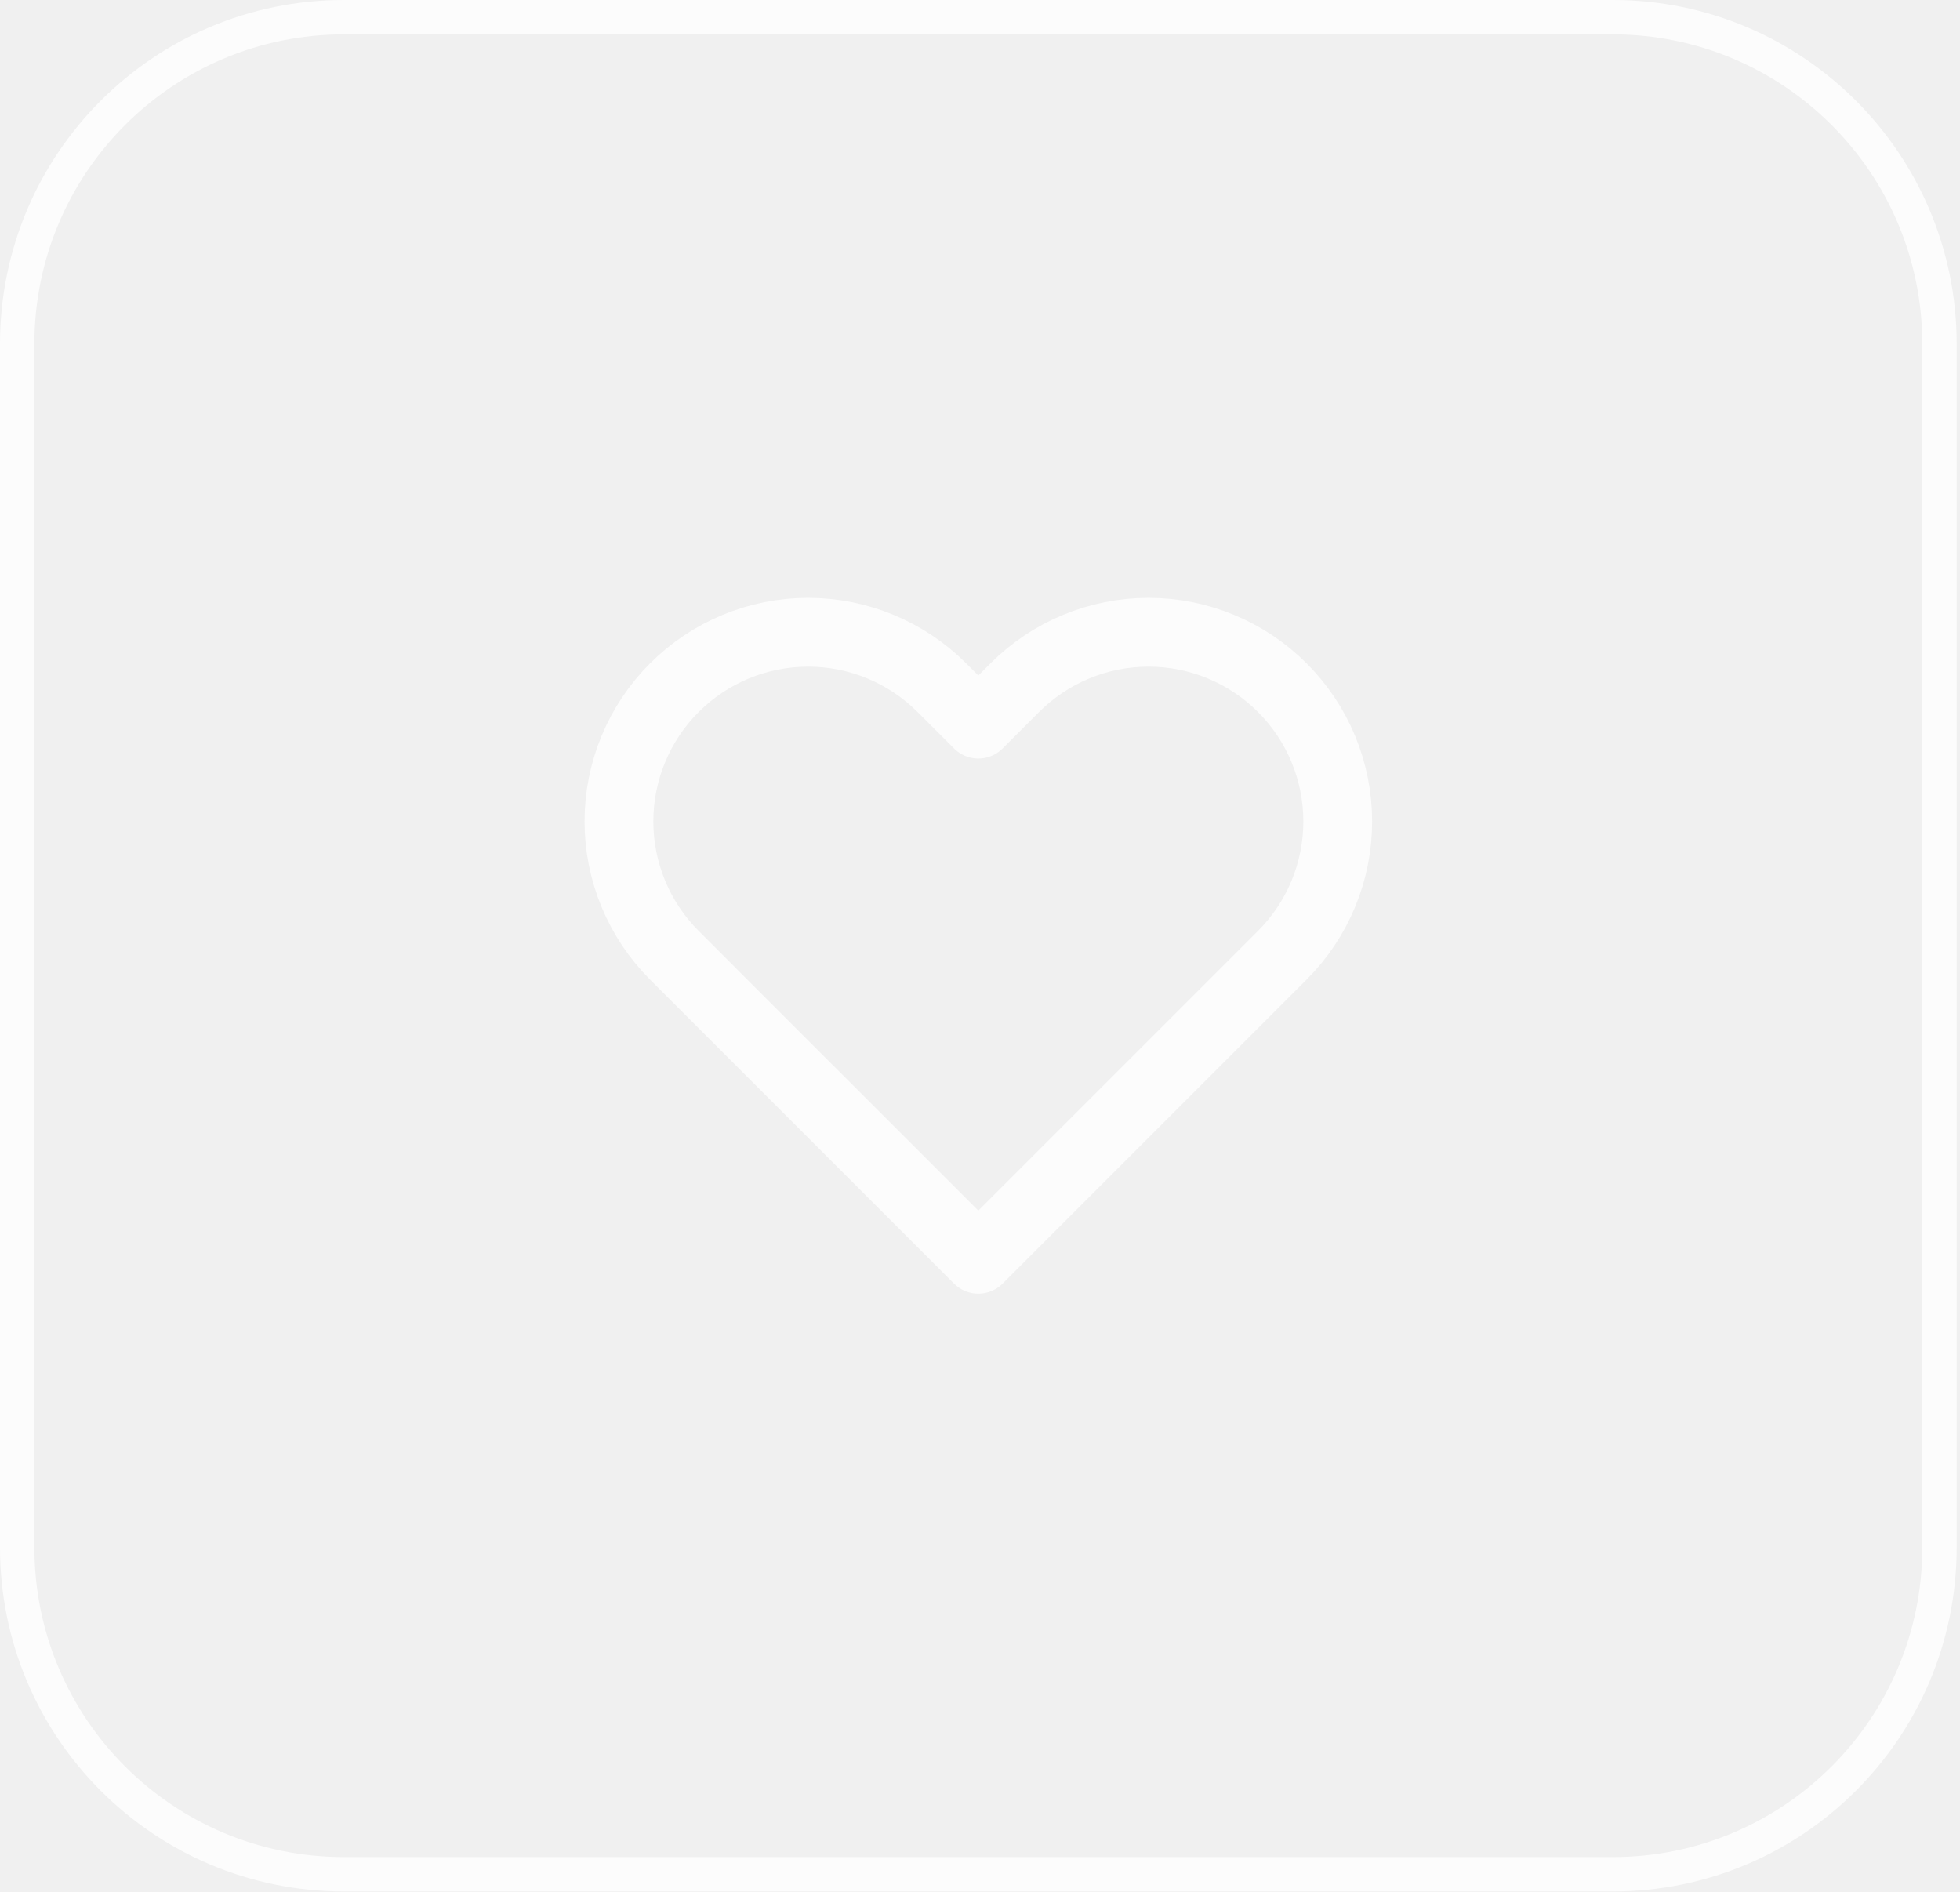
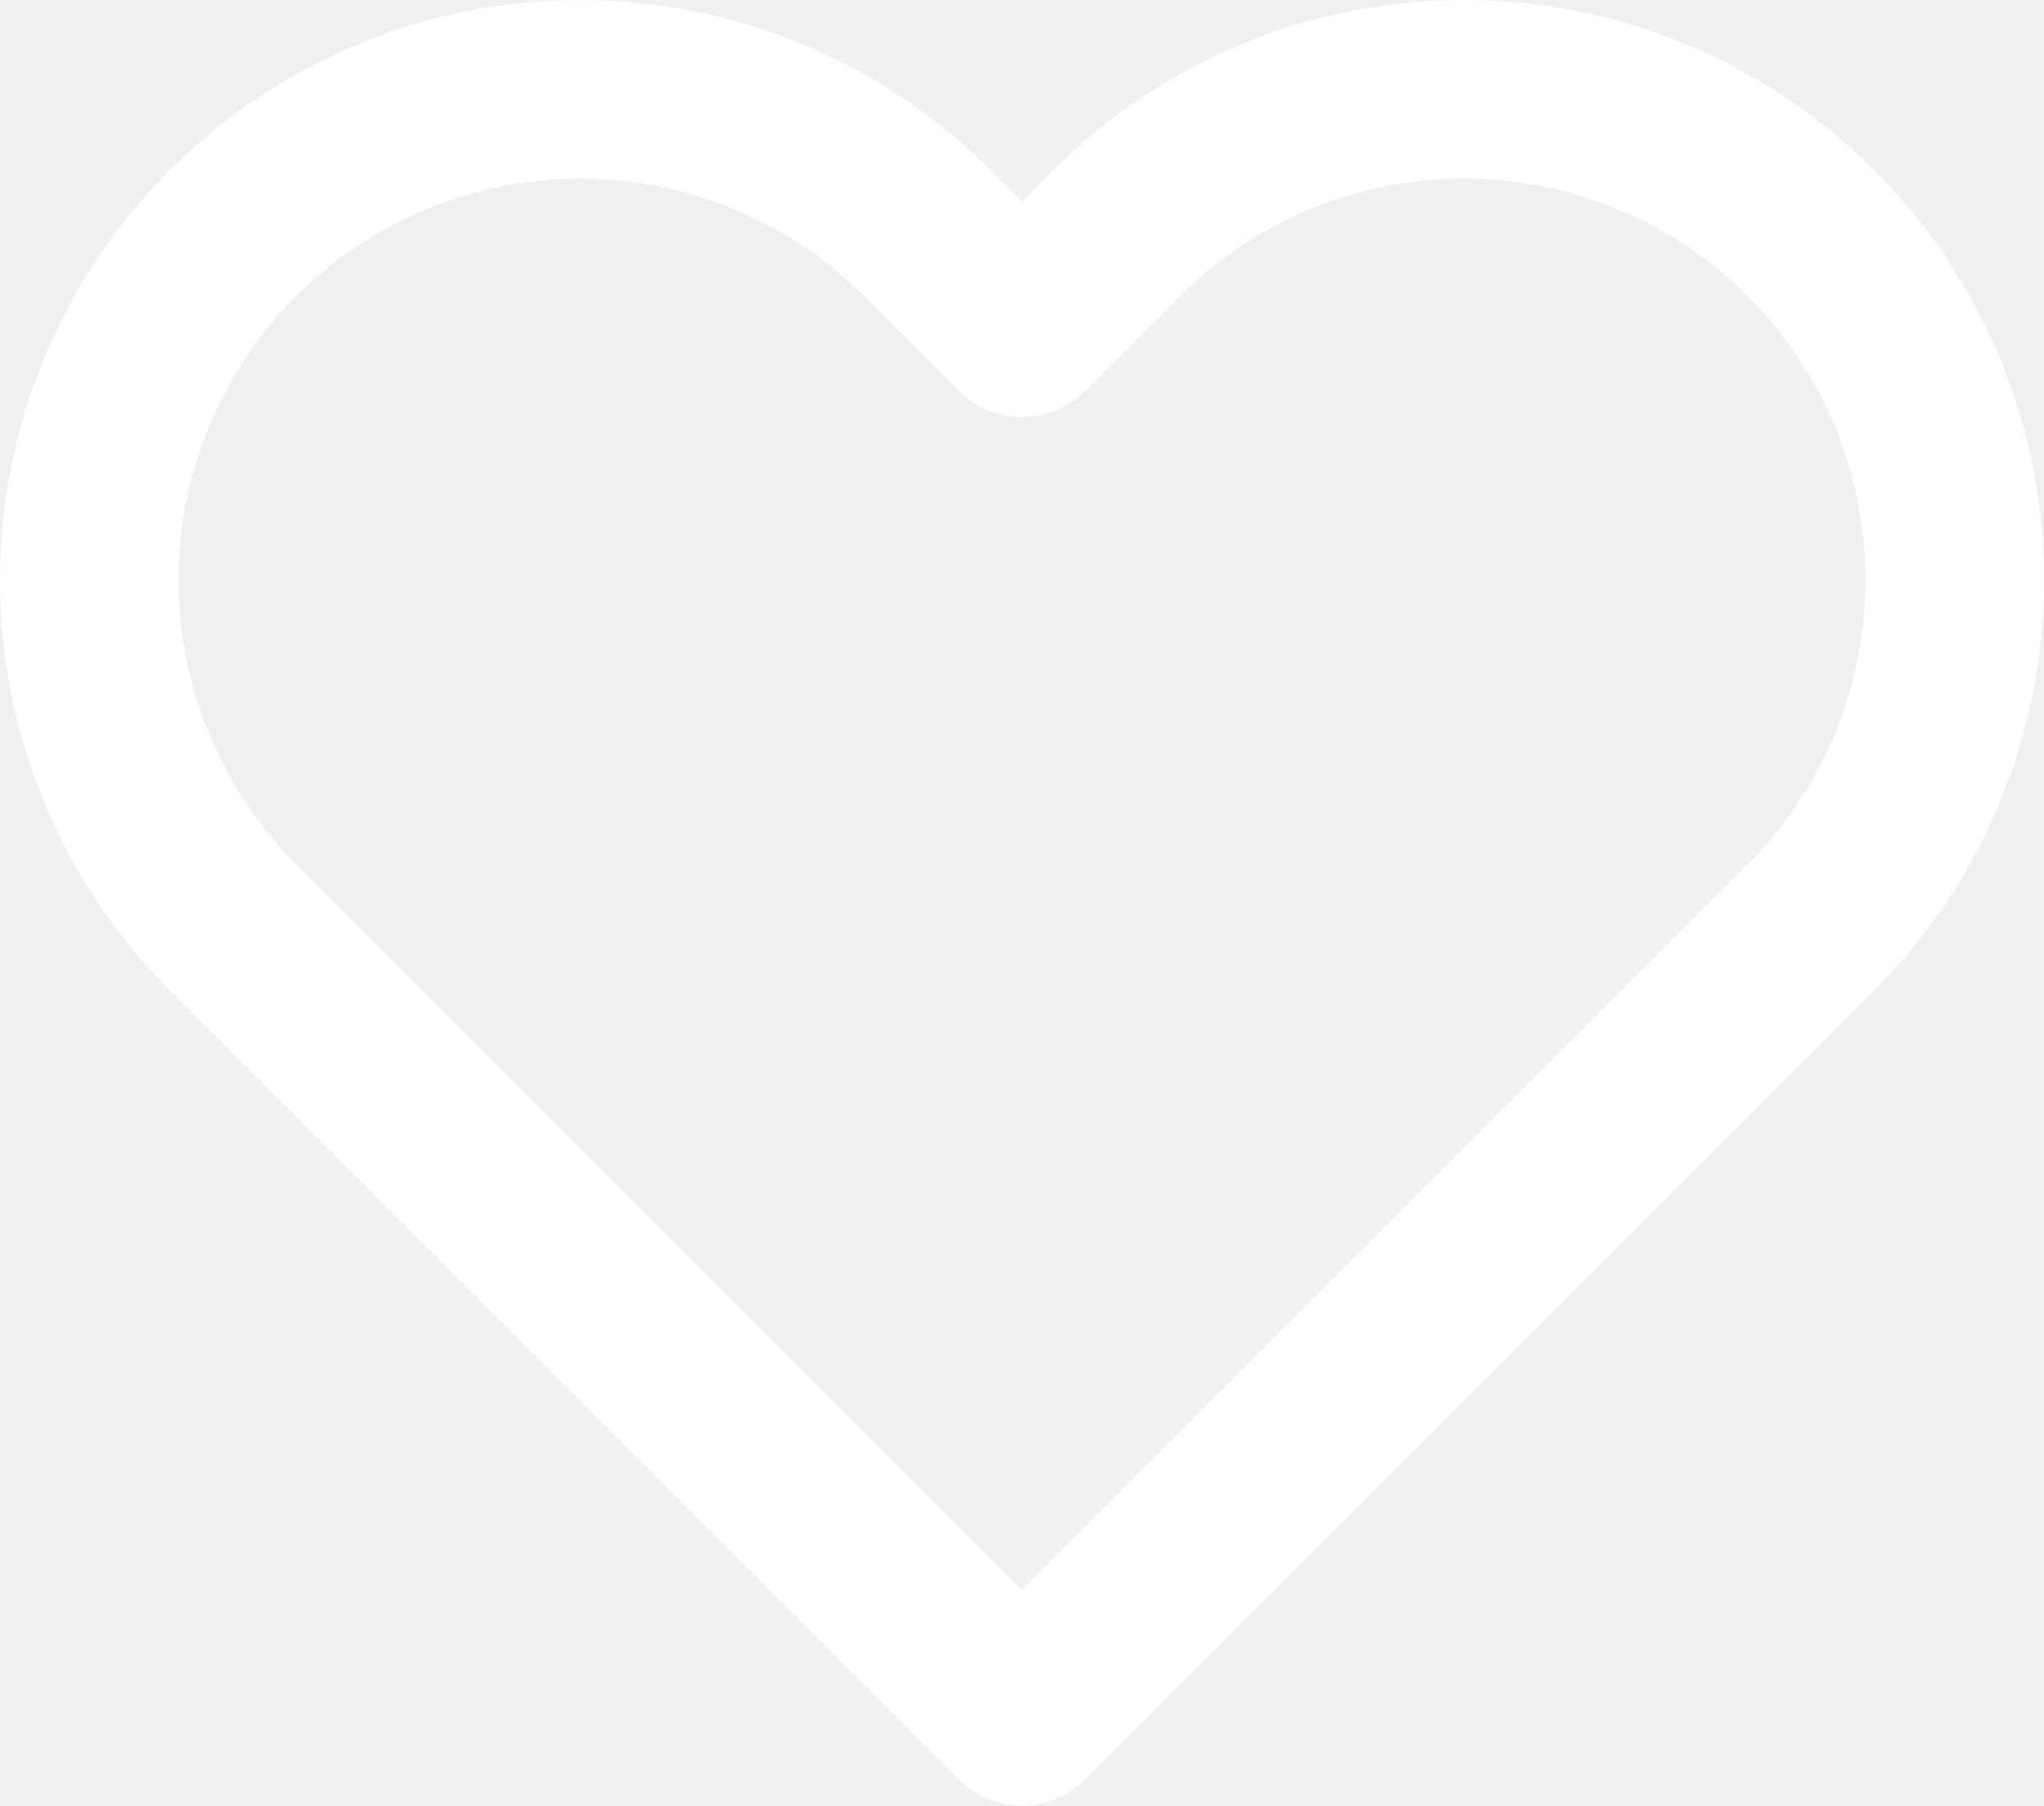
- <svg xmlns="http://www.w3.org/2000/svg" width="57" height="55" viewBox="0 0 57 55" fill="none">
-   <g opacity="0.8">
-     <rect x="0.5" y="0.5" width="55.903" height="54" rx="9.5" stroke="white" />
-     <path d="M37.291 19.997C36.781 19.486 36.174 19.08 35.507 18.804C34.839 18.527 34.124 18.385 33.401 18.385C32.679 18.385 31.963 18.527 31.296 18.804C30.628 19.08 30.022 19.486 29.511 19.997L28.451 21.057L27.391 19.997C26.36 18.965 24.96 18.385 23.501 18.385C22.042 18.385 20.643 18.965 19.611 19.997C18.58 21.028 18 22.428 18 23.887C18 25.346 18.58 26.745 19.611 27.777L20.671 28.837L28.451 36.617L36.231 28.837L37.291 27.777C37.802 27.266 38.208 26.659 38.484 25.992C38.761 25.325 38.903 24.609 38.903 23.887C38.903 23.164 38.761 22.449 38.484 21.781C38.208 21.114 37.802 20.507 37.291 19.997V19.997Z" stroke-width="2" stroke-linecap="round" stroke-linejoin="round" stroke="white" />
+ <svg xmlns="http://www.w3.org/2000/svg" preserveAspectRatio="none" overflow="visible" style="display: block;" width="22.903" height="20.232" viewBox="0 0 22.903 20.232" fill="none">
+   <g id="Frame 76">
+     <path id="Vector" d="M20.291 2.612C19.78 2.101 19.174 1.695 18.507 1.419C17.839 1.142 17.124 1 16.401 1C15.679 1 14.963 1.142 14.296 1.419C13.629 1.695 13.022 2.101 12.511 2.612L11.451 3.672L10.391 2.612C9.36 1.58 7.96 1.001 6.501 1.001C5.042 1.001 3.643 1.58 2.611 2.612C1.58 3.644 1 5.043 1 6.502C1 7.961 1.58 9.36 2.611 10.392L3.671 11.452L11.451 19.232L19.231 11.452L20.291 10.392C20.802 9.881 21.208 9.275 21.484 8.607C21.761 7.94 21.903 7.224 21.903 6.502C21.903 5.779 21.761 5.064 21.484 4.396C21.208 3.729 20.802 3.123 20.291 2.612V2.612Z" stroke-width="2" stroke-linecap="round" stroke-linejoin="round" stroke="white" />
  </g>
</svg>
